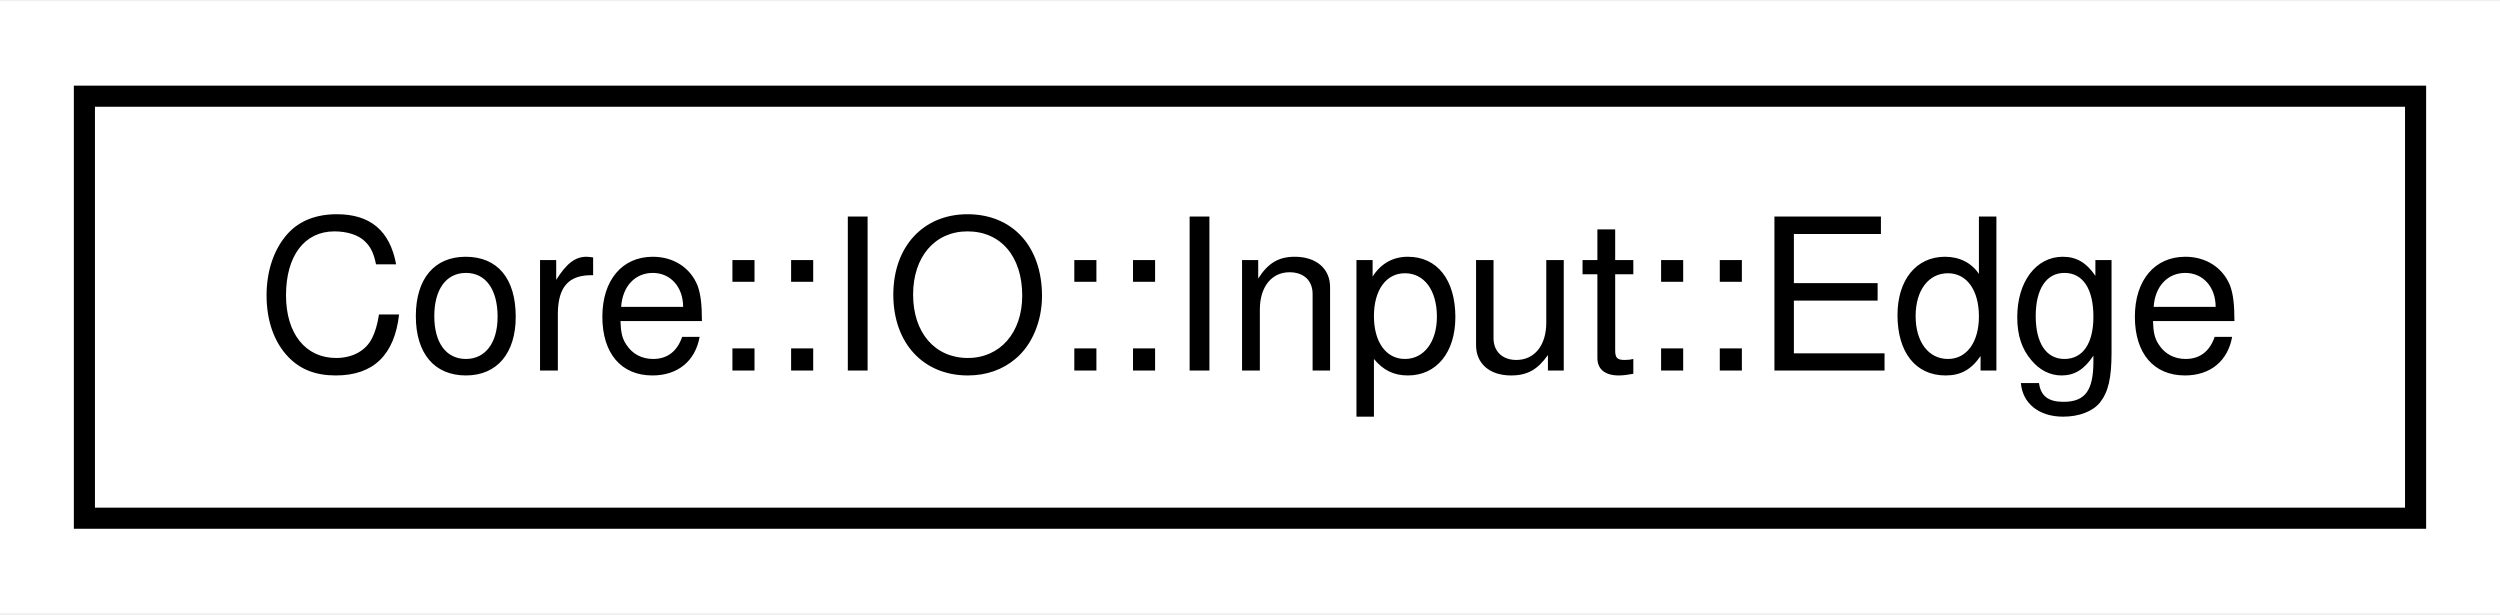
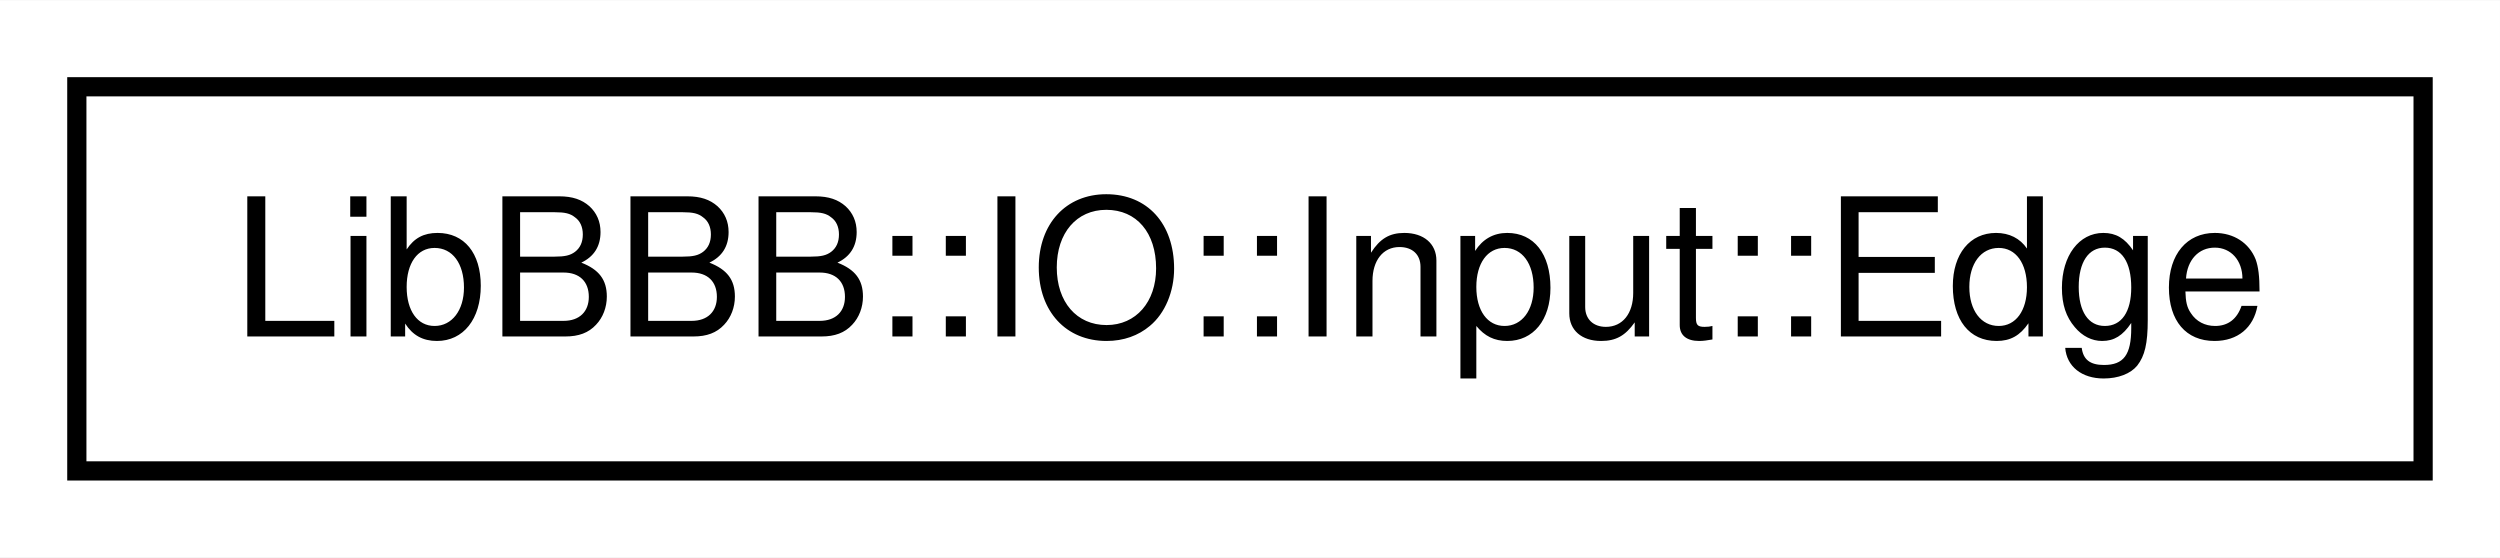
- <svg xmlns="http://www.w3.org/2000/svg" xmlns:xlink="http://www.w3.org/1999/xlink" width="118pt" height="29pt" viewBox="0.00 0.00 118.48 29.00">
+ <svg xmlns="http://www.w3.org/2000/svg" xmlns:xlink="http://www.w3.org/1999/xlink" width="130pt" height="29pt" viewBox="0.00 0.00 130.16 29.00">
  <g id="graph0" class="graph" transform="scale(1 1) rotate(0) translate(4 25)">
-     <polygon fill="#ffffff" stroke="transparent" points="-4,4 -4,-25 114.479,-25 114.479,4 -4,4" />
+     <polygon fill="#ffffff" stroke="transparent" points="-4,4 -4,-25 126.157,-25 126.157,4 -4,4" />
    <g id="node1" class="node">
      <g id="a_node1">
-         <a xlink:href="structCore_1_1IO_1_1Input_1_1Edge.html" target="_top" xlink:title="The Edge struct holds the enum that represents the edge events. ">
-           <polygon fill="#ffffff" stroke="#000000" points="0,-.5 0,-20.5 110.479,-20.5 110.479,-.5 0,-.5" />
-           <text text-anchor="middle" x="55.239" y="-7.5" font-family="Helvetica,sans-Serif" font-size="10.00" fill="#000000">Core::IO::Input::Edge</text>
+         <a xlink:href="structLibBBB_1_1IO_1_1Input_1_1Edge.html" target="_top" xlink:title="The Edge struct holds the enum that represents the edge events. ">
+           <polygon fill="#ffffff" stroke="#000000" points="0,-.5 0,-20.5 122.157,-20.5 122.157,-.5 0,-.5" />
+           <text text-anchor="middle" x="61.078" y="-7.5" font-family="Helvetica,sans-Serif" font-size="10.00" fill="#000000">LibBBB::IO::Input::Edge</text>
        </a>
      </g>
    </g>
  </g>
</svg>
